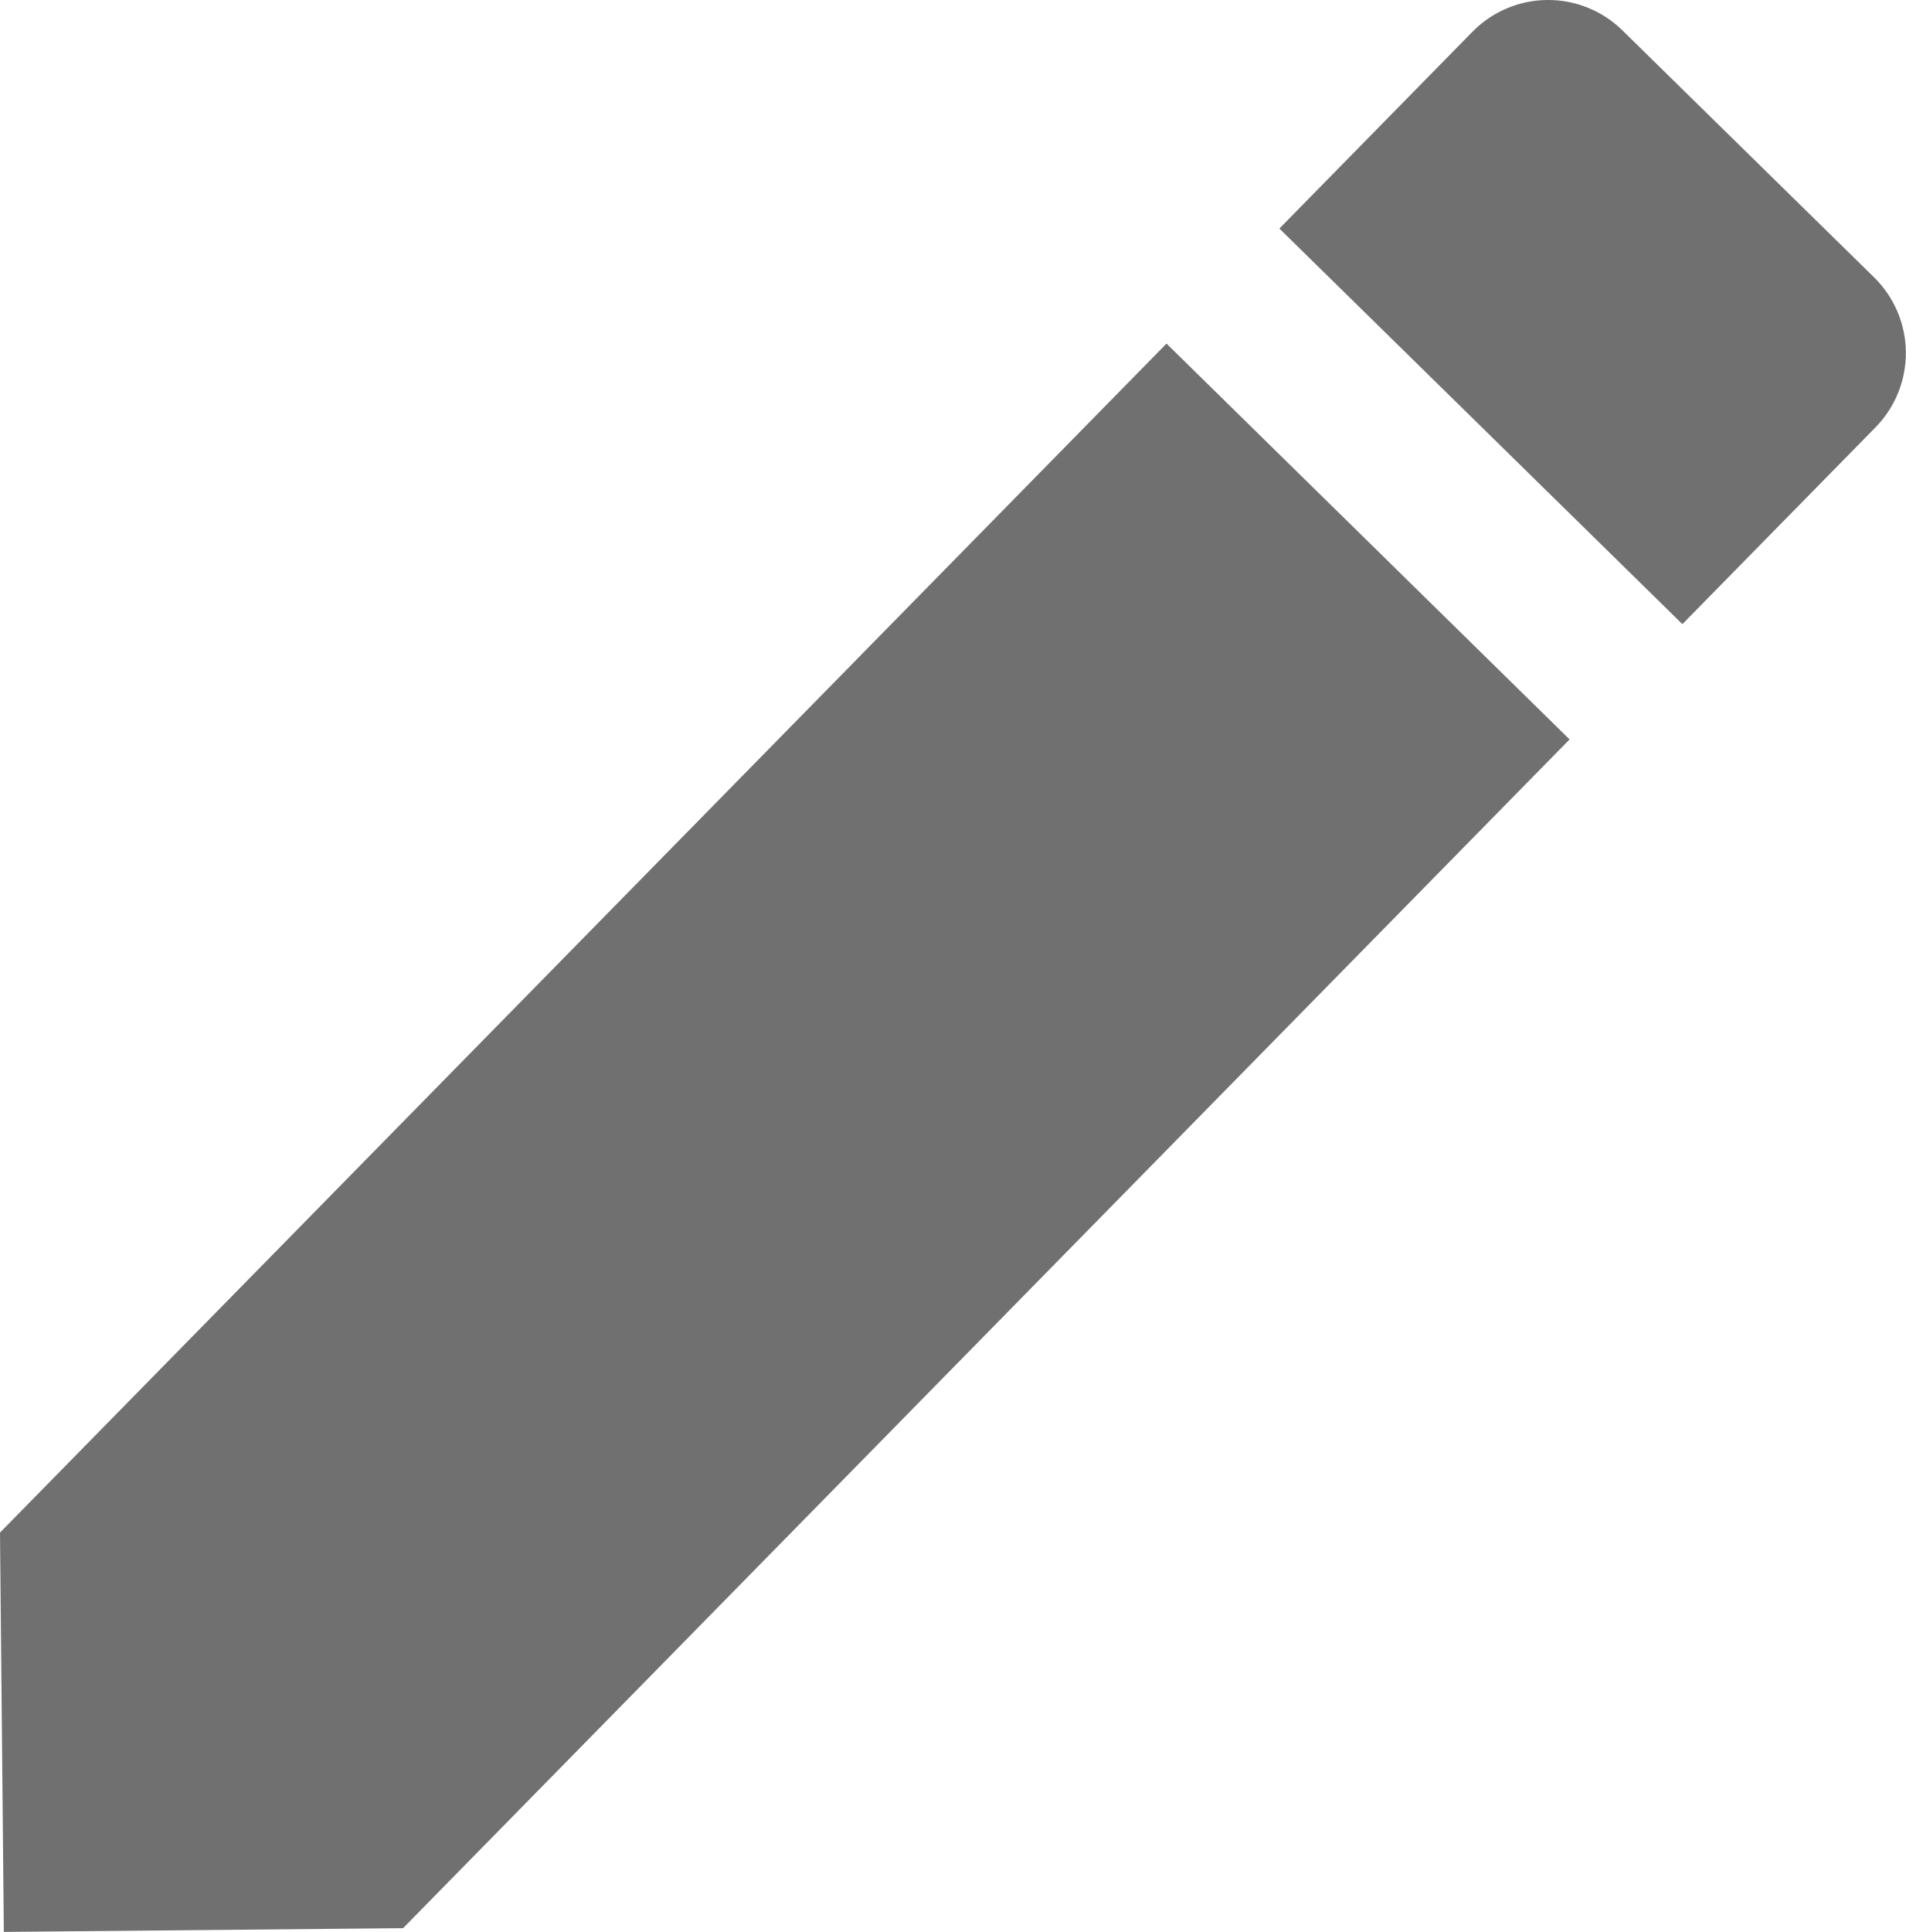
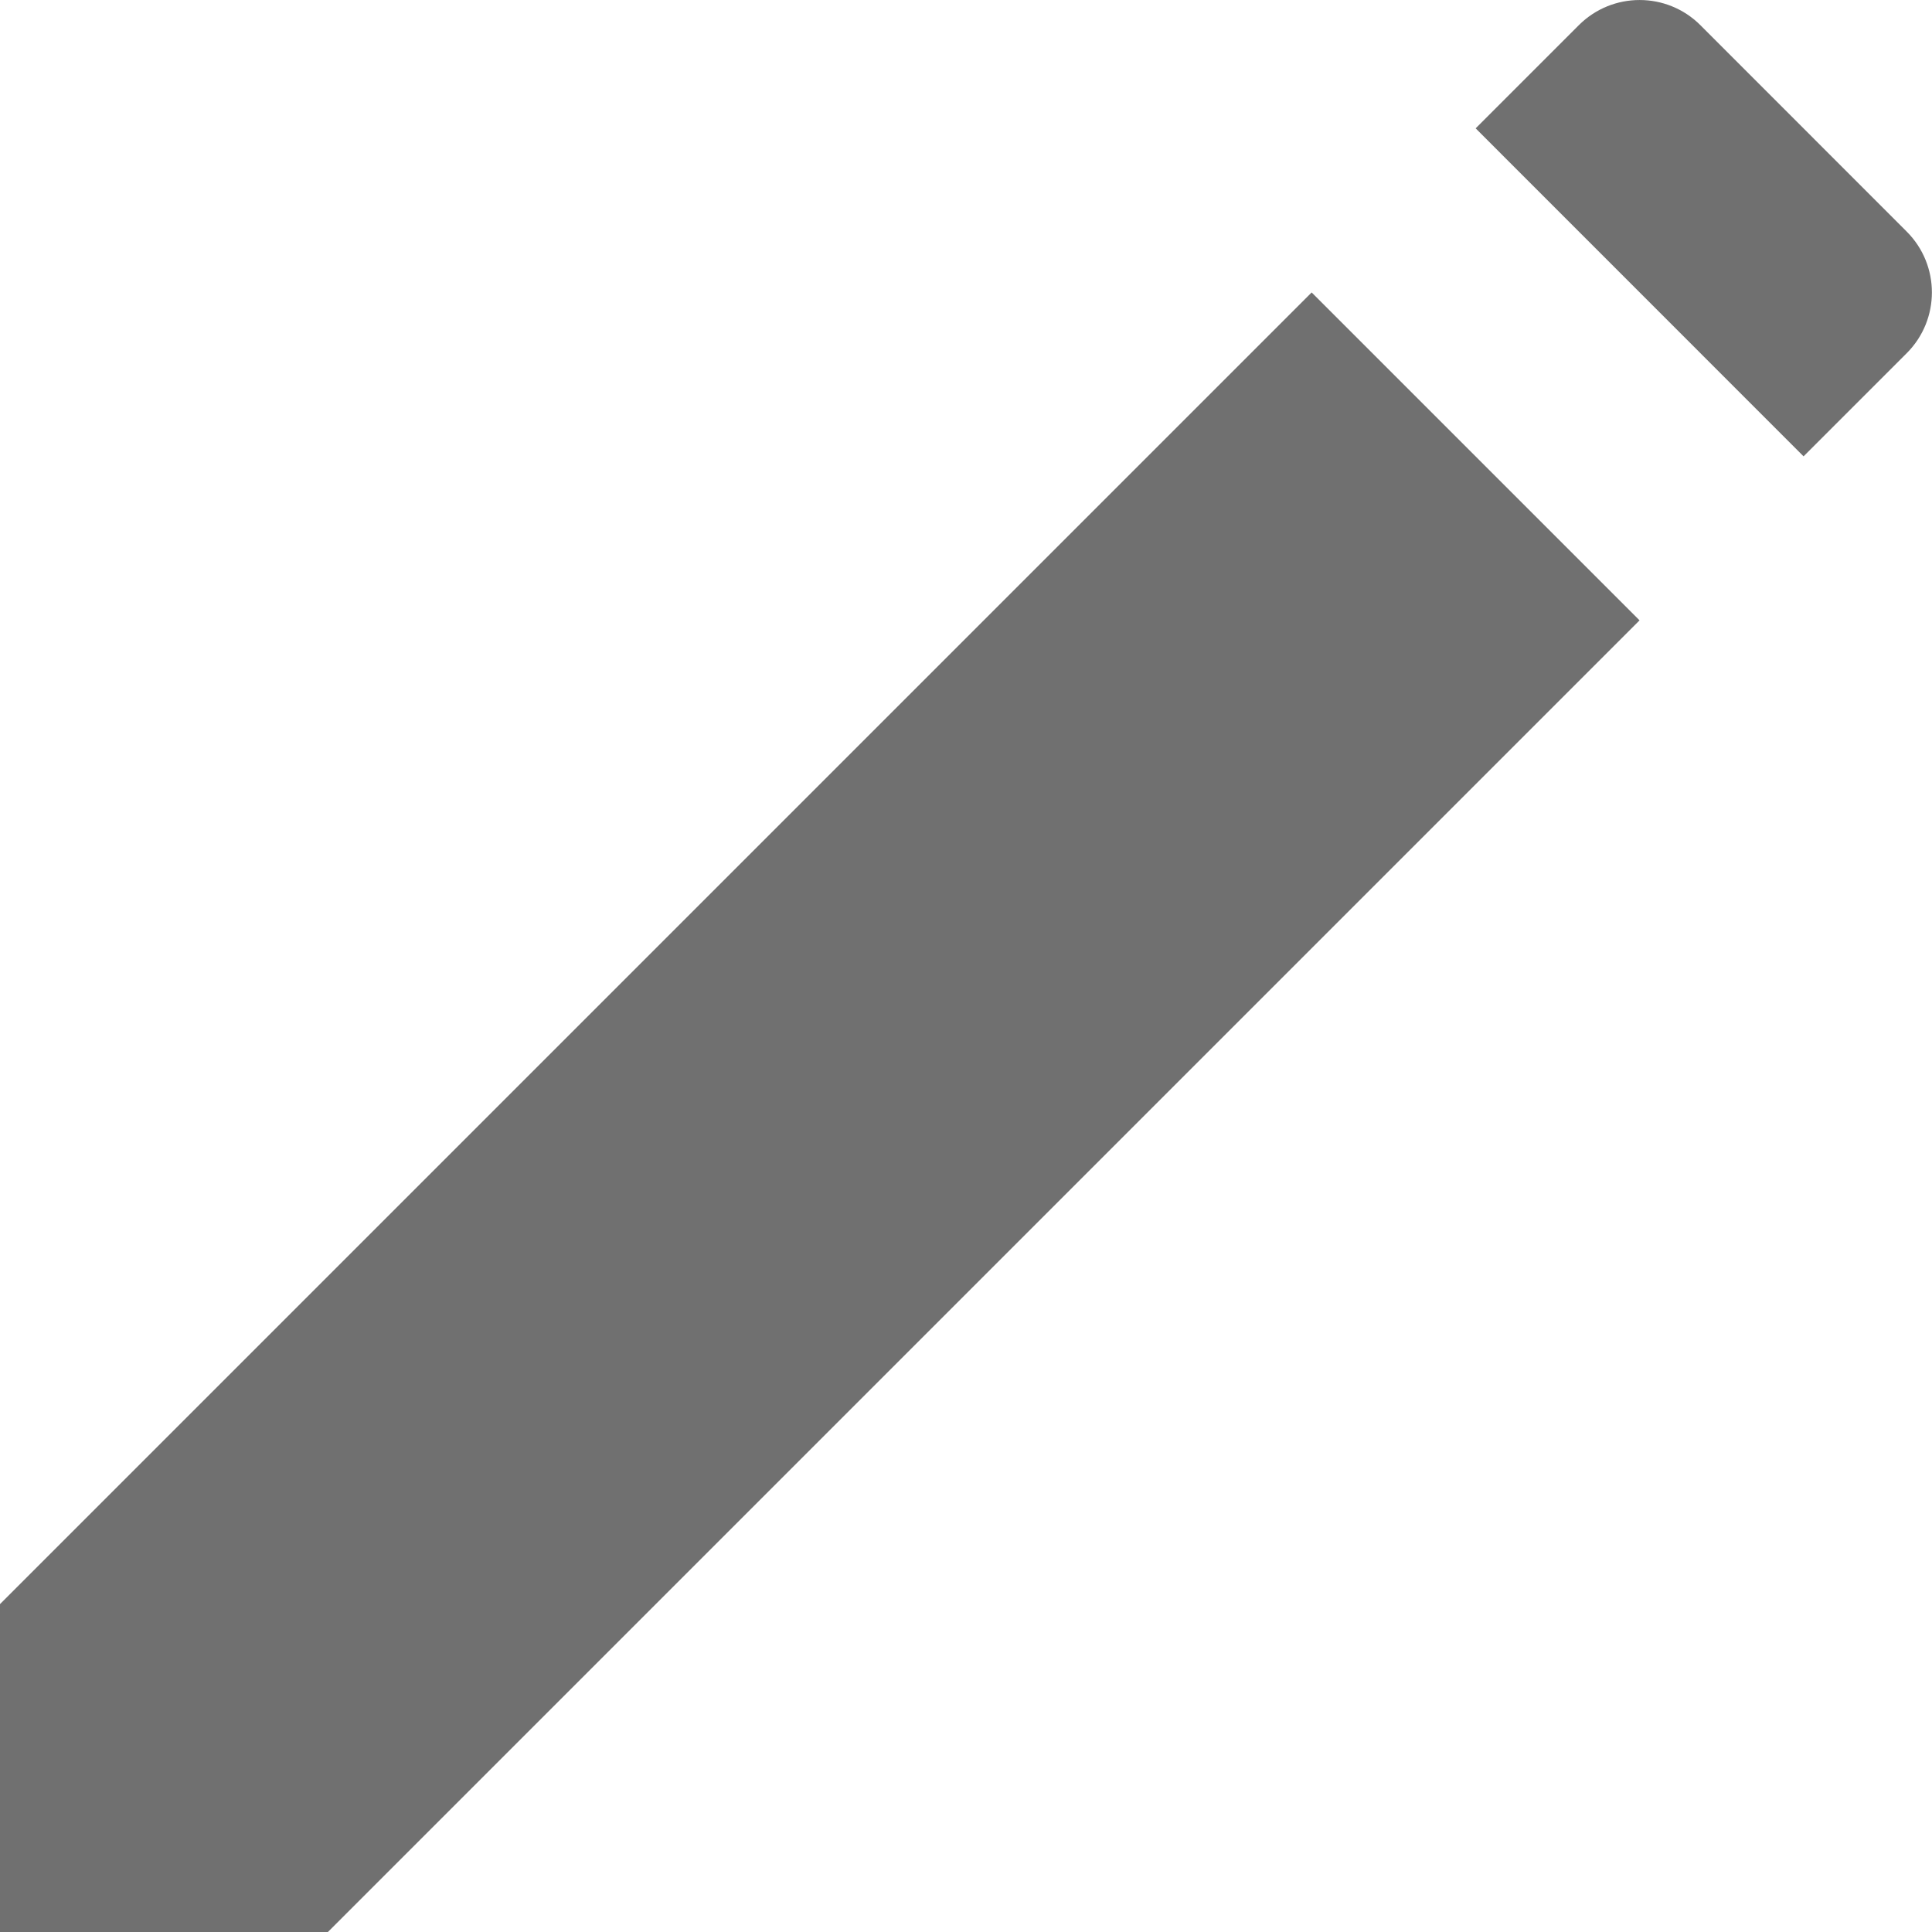
- <svg xmlns="http://www.w3.org/2000/svg" width="24.857" height="25.191" viewBox="0 0 24.857 25.191">
-   <defs>
-     <style>.a{fill:#707070;}</style>
-   </defs>
-   <path class="a" d="M248.186,20.027l.05,5.207,5.207-.049,15.214-15.5L263.4,4.524Zm24.46-14.41a1.383,1.383,0,0,0-.019-1.958L269.347.441a1.383,1.383,0,0,0-1.958.018l-2.517,2.565,5.256,5.158Z" transform="translate(-248.186 -0.044)" />
+ <svg xmlns="http://www.w3.org/2000/svg" id="edit" width="21.946" height="21.947" viewBox="0 0 21.946 21.947">
+   <path id="Path_7" data-name="Path 7" d="M545.114,259.931v-3.725l14.9-14.9,3.725,3.725-14.9,14.9Z" transform="translate(-545.114 -237.984)" fill="#707070" />
+   <path id="Path_8" data-name="Path 8" d="M562.436,239.331l3.725,3.726,1.172-1.172a.977.977,0,0,0,0-1.381l-2.344-2.345a.977.977,0,0,0-1.381,0Z" transform="translate(-545.673 -237.873)" fill="#707070" />
</svg>
